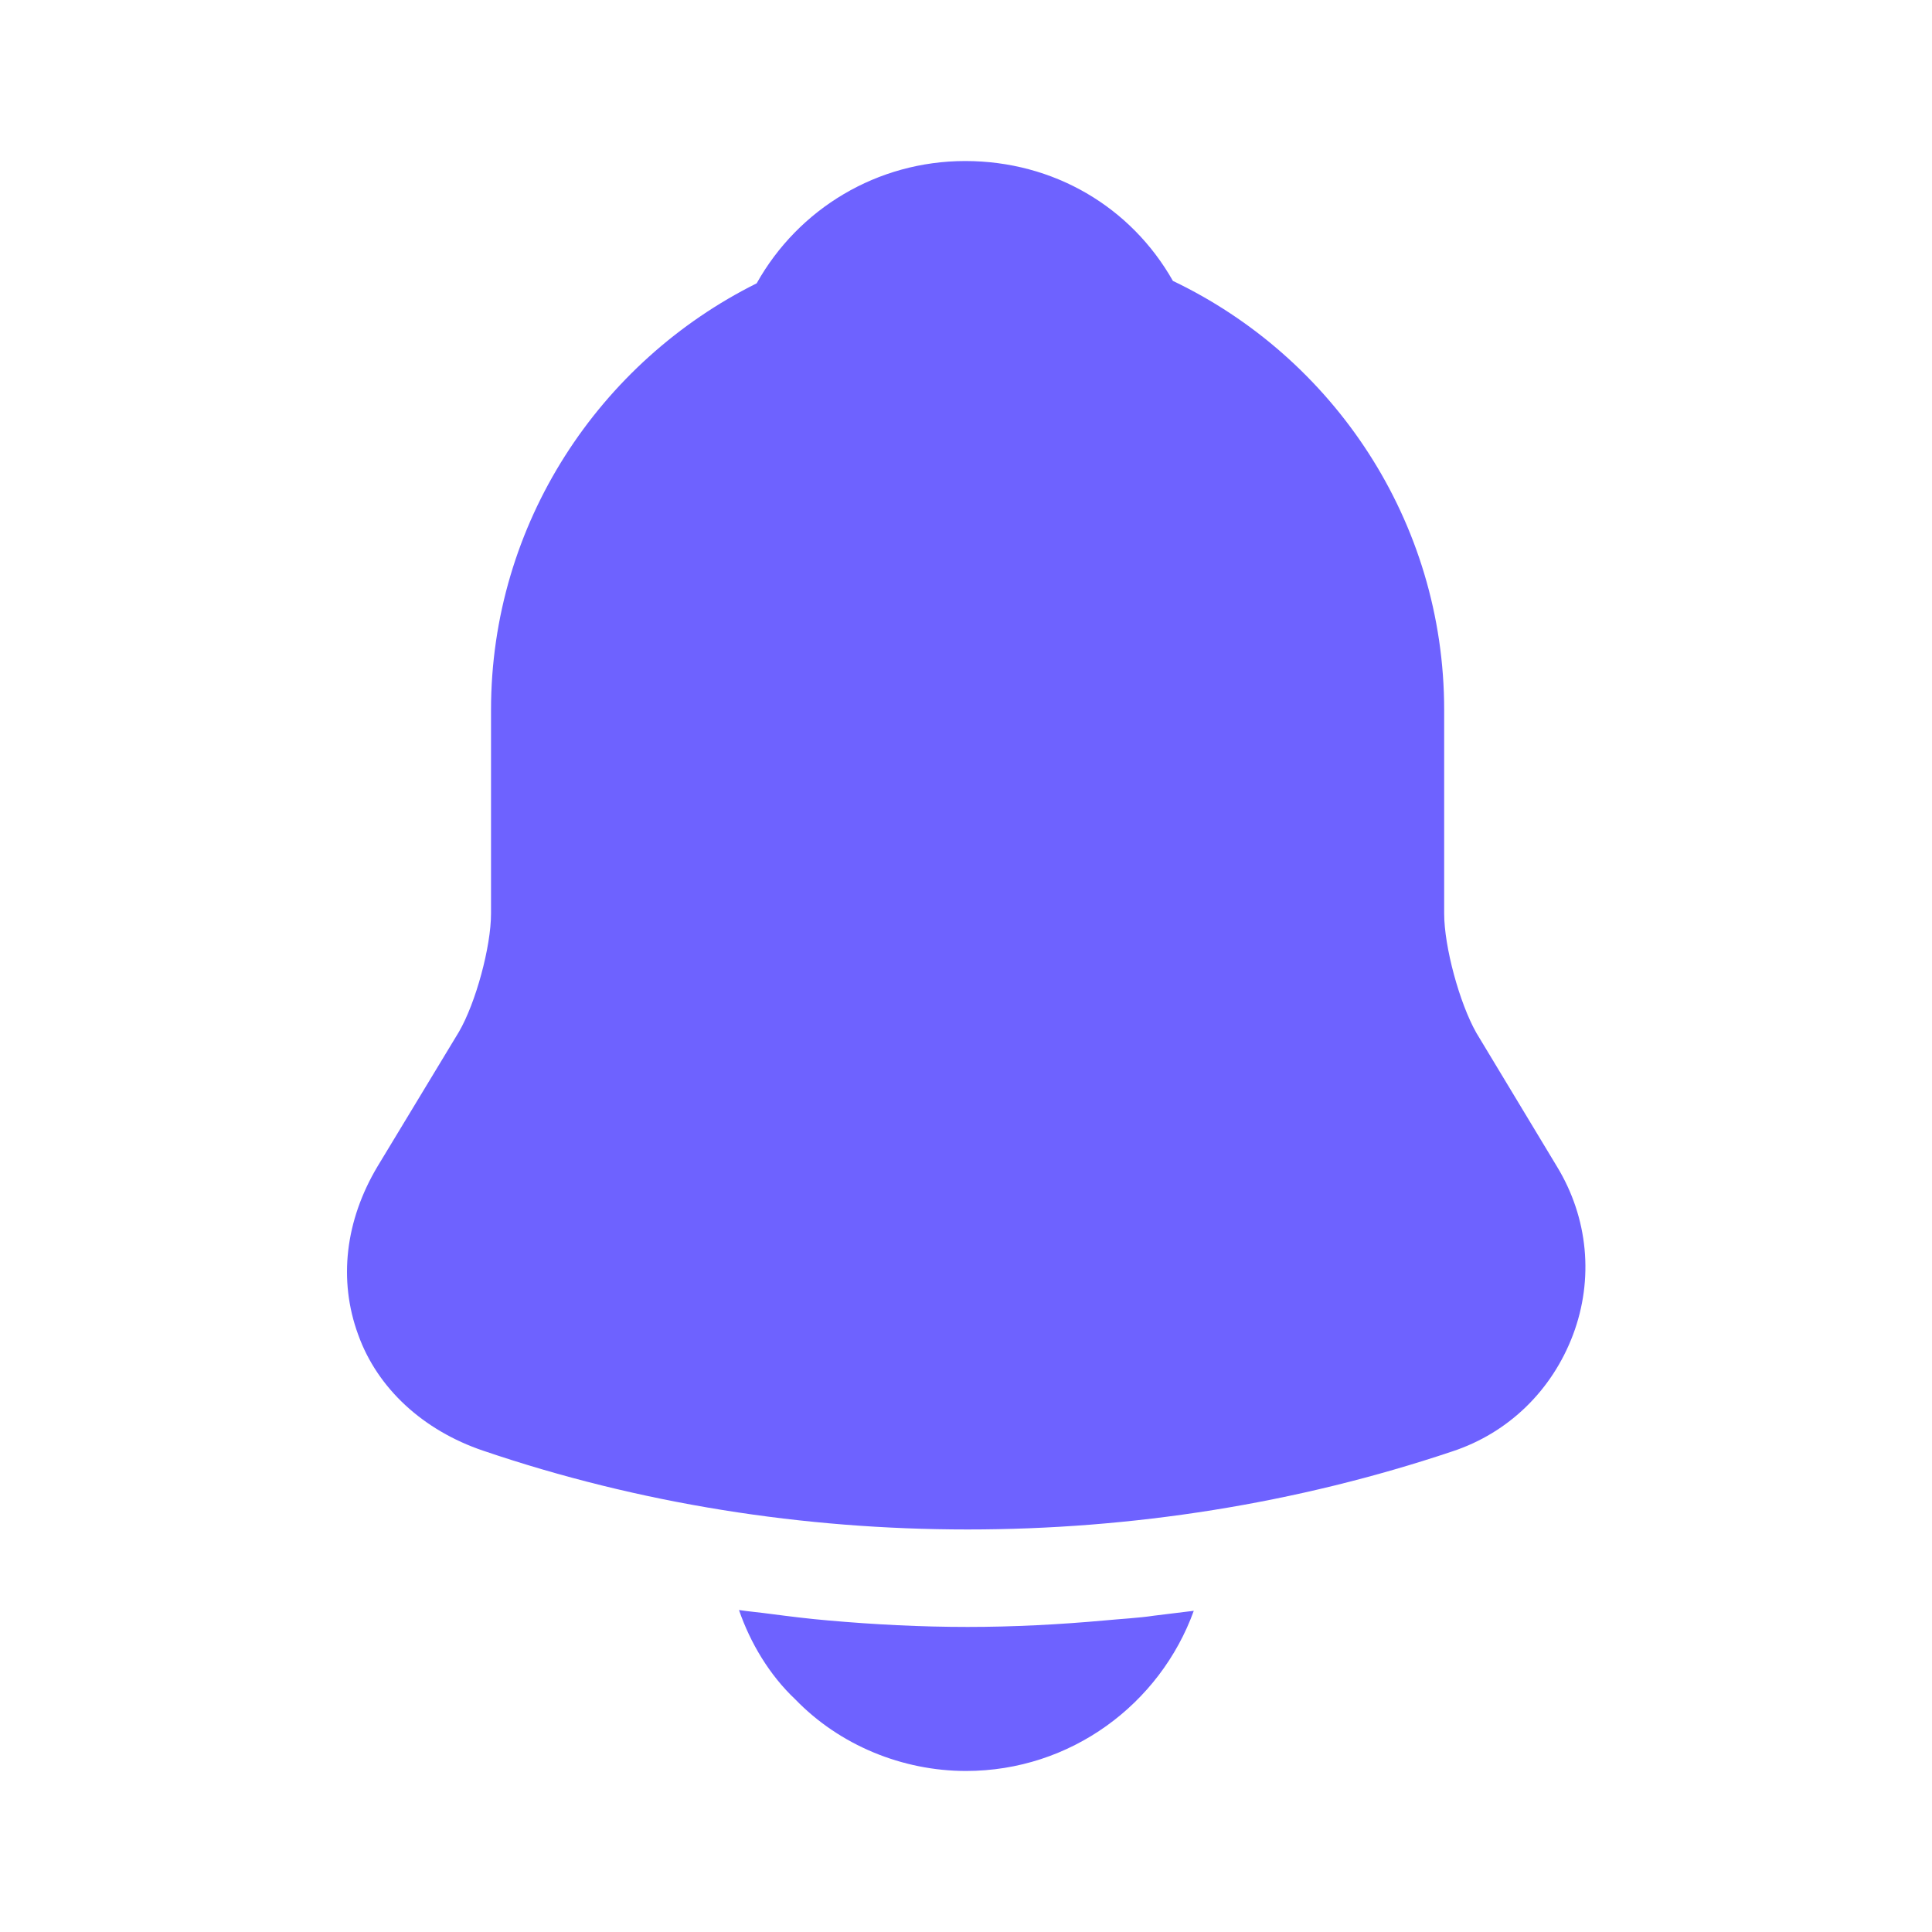
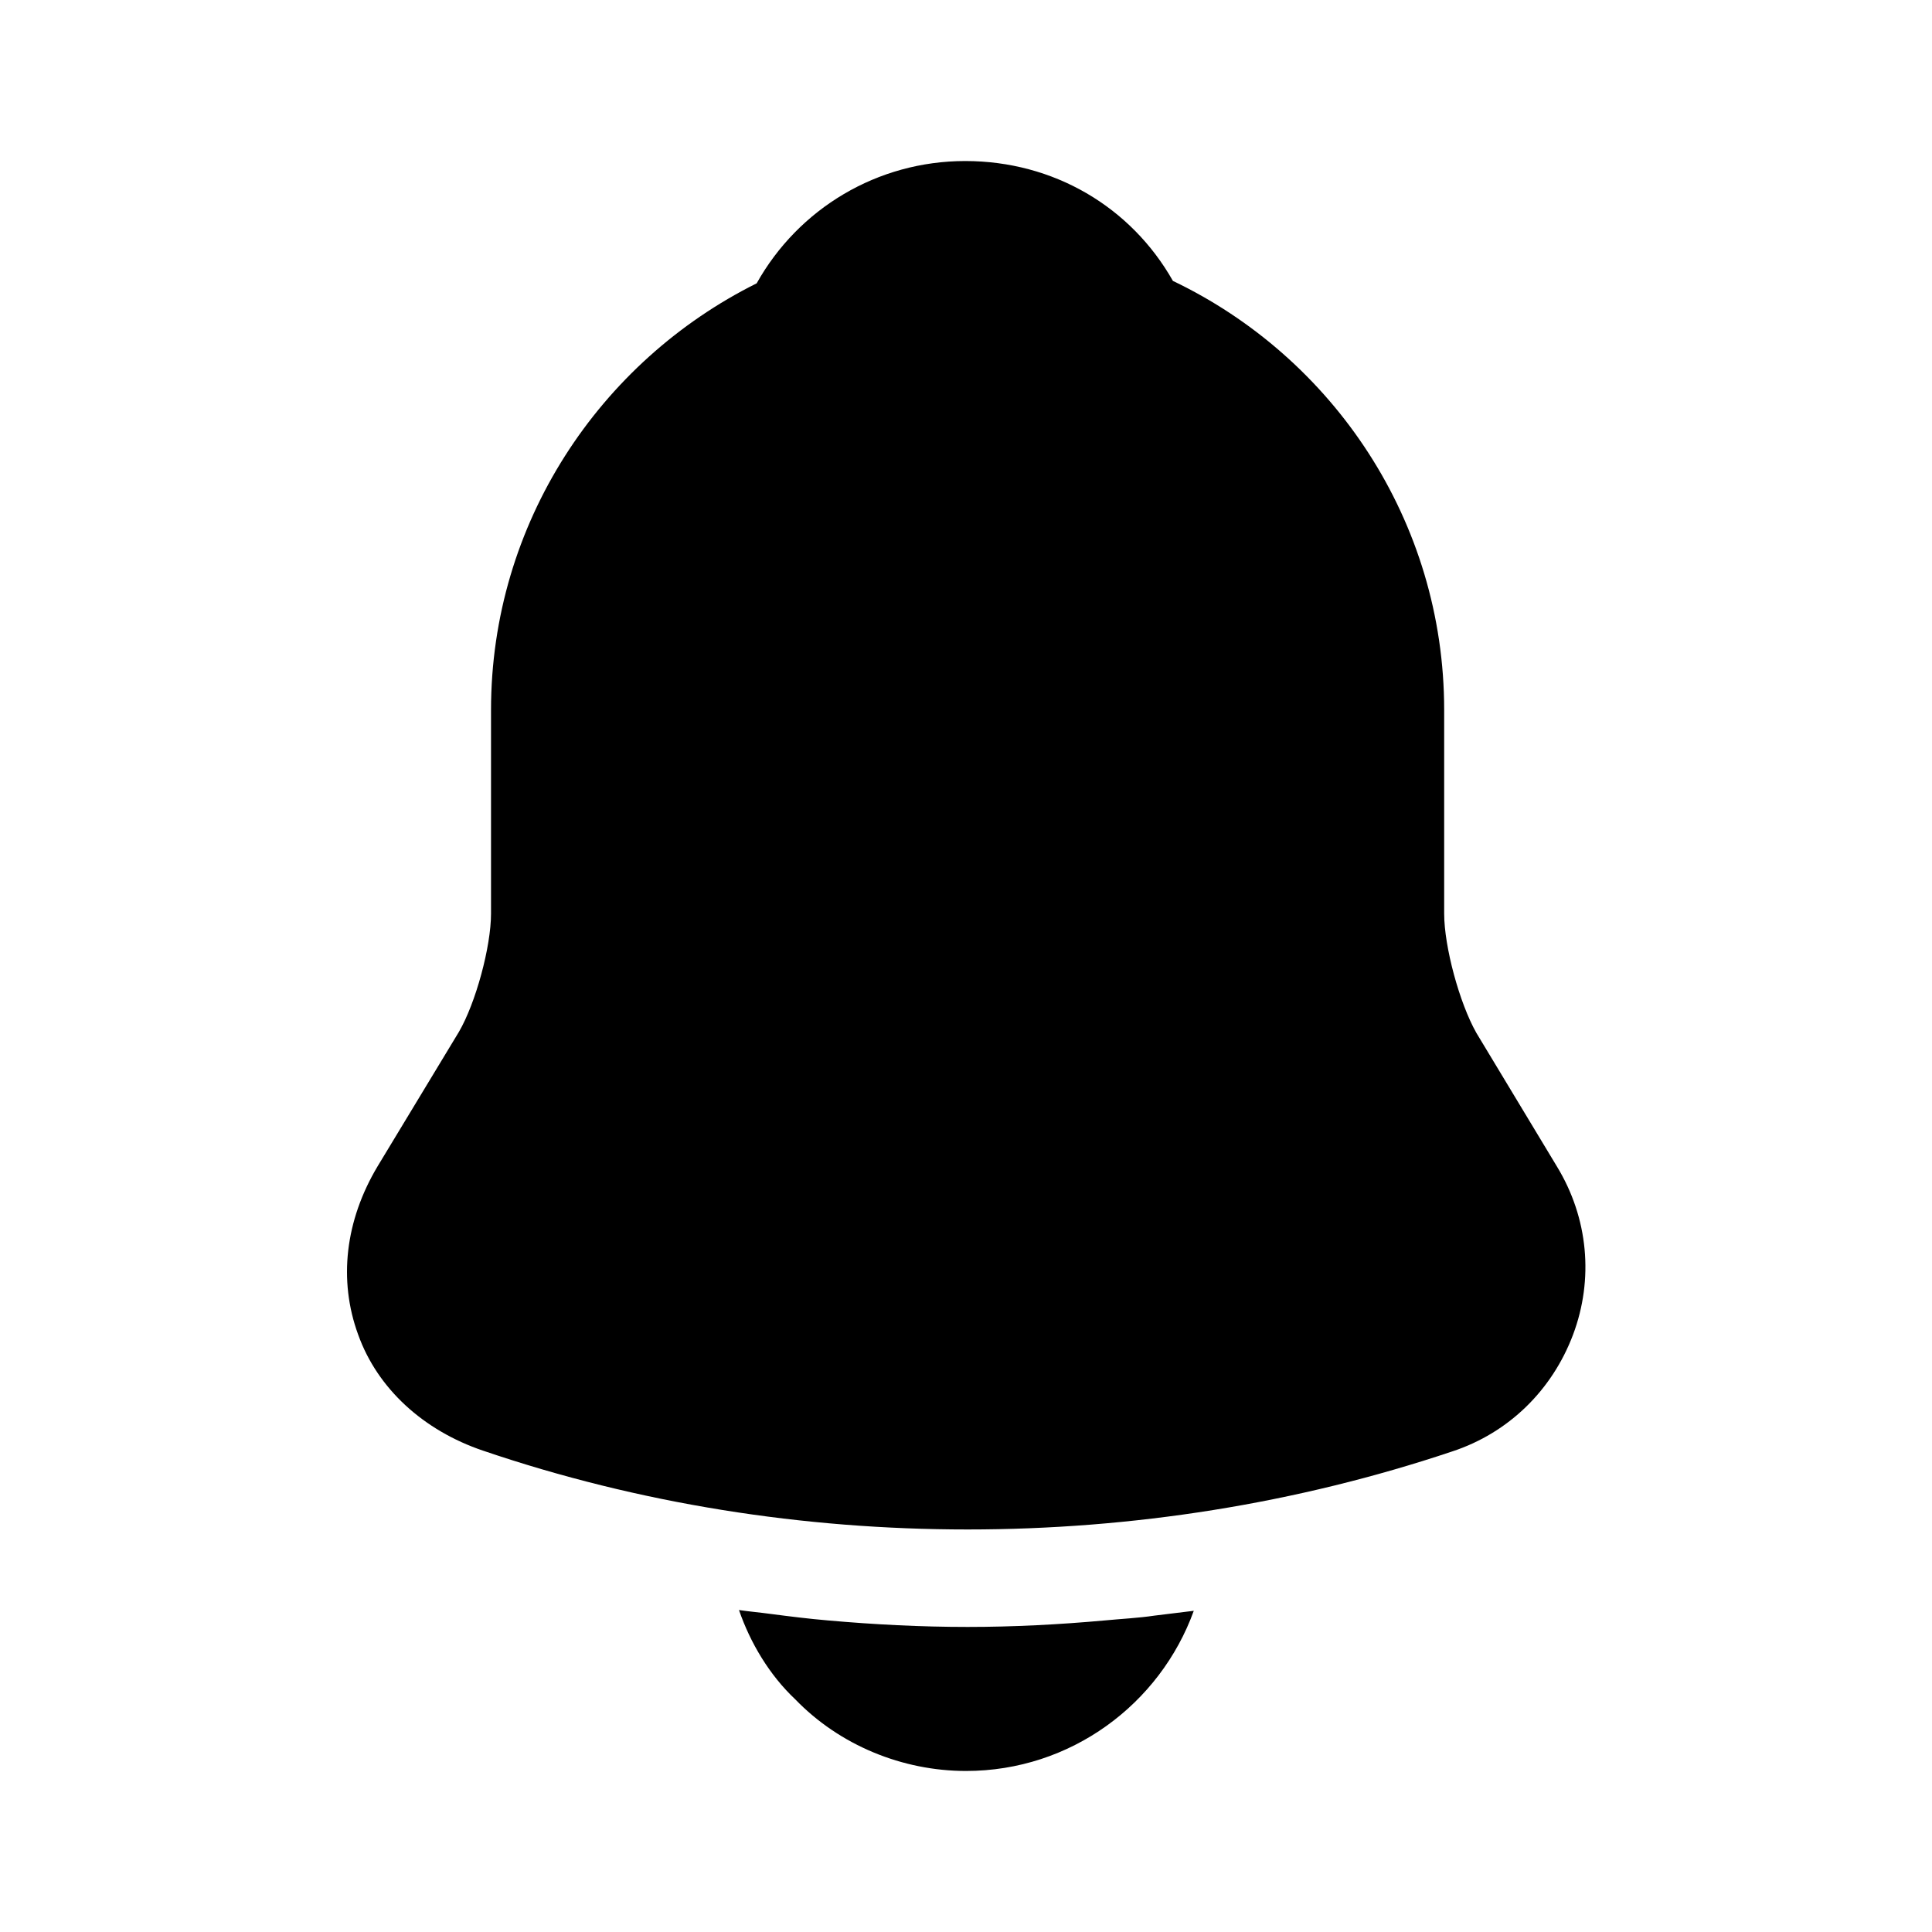
<svg xmlns="http://www.w3.org/2000/svg" width="20" height="20" viewBox="0 0 20 20" fill="none">
-   <path d="M16.117 12.075L15.283 10.692C15.108 10.383 14.95 9.8 14.95 9.458V7.35C14.95 5.392 13.8 3.7 12.142 2.908C11.708 2.142 10.908 1.667 9.992 1.667C9.083 1.667 8.267 2.158 7.833 2.933C6.208 3.742 5.083 5.417 5.083 7.35V9.458C5.083 9.8 4.925 10.383 4.75 10.683L3.908 12.075C3.575 12.633 3.5 13.25 3.708 13.817C3.908 14.375 4.383 14.808 5 15.017C6.617 15.567 8.317 15.833 10.017 15.833C11.717 15.833 13.417 15.567 15.034 15.025C15.617 14.833 16.067 14.392 16.284 13.817C16.5 13.242 16.442 12.608 16.117 12.075Z" fill="#6E62FF" />
-   <path d="M12.358 16.675C12.008 17.642 11.083 18.333 10 18.333C9.342 18.333 8.692 18.067 8.233 17.592C7.967 17.342 7.767 17.008 7.65 16.667C7.758 16.683 7.867 16.692 7.983 16.708C8.175 16.733 8.375 16.758 8.575 16.775C9.05 16.817 9.533 16.842 10.017 16.842C10.492 16.842 10.967 16.817 11.433 16.775C11.608 16.758 11.783 16.75 11.95 16.725C12.083 16.708 12.217 16.692 12.358 16.675Z" fill="#6E62FF" />
+   <path d="M16.117 12.075L15.283 10.692C15.108 10.383 14.95 9.8 14.95 9.458V7.35C14.95 5.392 13.8 3.7 12.142 2.908C11.708 2.142 10.908 1.667 9.992 1.667C9.083 1.667 8.267 2.158 7.833 2.933C6.208 3.742 5.083 5.417 5.083 7.35V9.458C5.083 9.8 4.925 10.383 4.75 10.683L3.908 12.075C3.575 12.633 3.5 13.25 3.708 13.817C3.908 14.375 4.383 14.808 5 15.017C6.617 15.567 8.317 15.833 10.017 15.833C11.717 15.833 13.417 15.567 15.034 15.025C15.617 14.833 16.067 14.392 16.284 13.817C16.5 13.242 16.442 12.608 16.117 12.075Z" fill="currentColor" />
+   <path d="M12.358 16.675C12.008 17.642 11.083 18.333 10 18.333C9.342 18.333 8.692 18.067 8.233 17.592C7.967 17.342 7.767 17.008 7.65 16.667C7.758 16.683 7.867 16.692 7.983 16.708C8.175 16.733 8.375 16.758 8.575 16.775C9.05 16.817 9.533 16.842 10.017 16.842C10.492 16.842 10.967 16.817 11.433 16.775C11.608 16.758 11.783 16.75 11.95 16.725C12.083 16.708 12.217 16.692 12.358 16.675Z" fill="currentColor" />
</svg>
